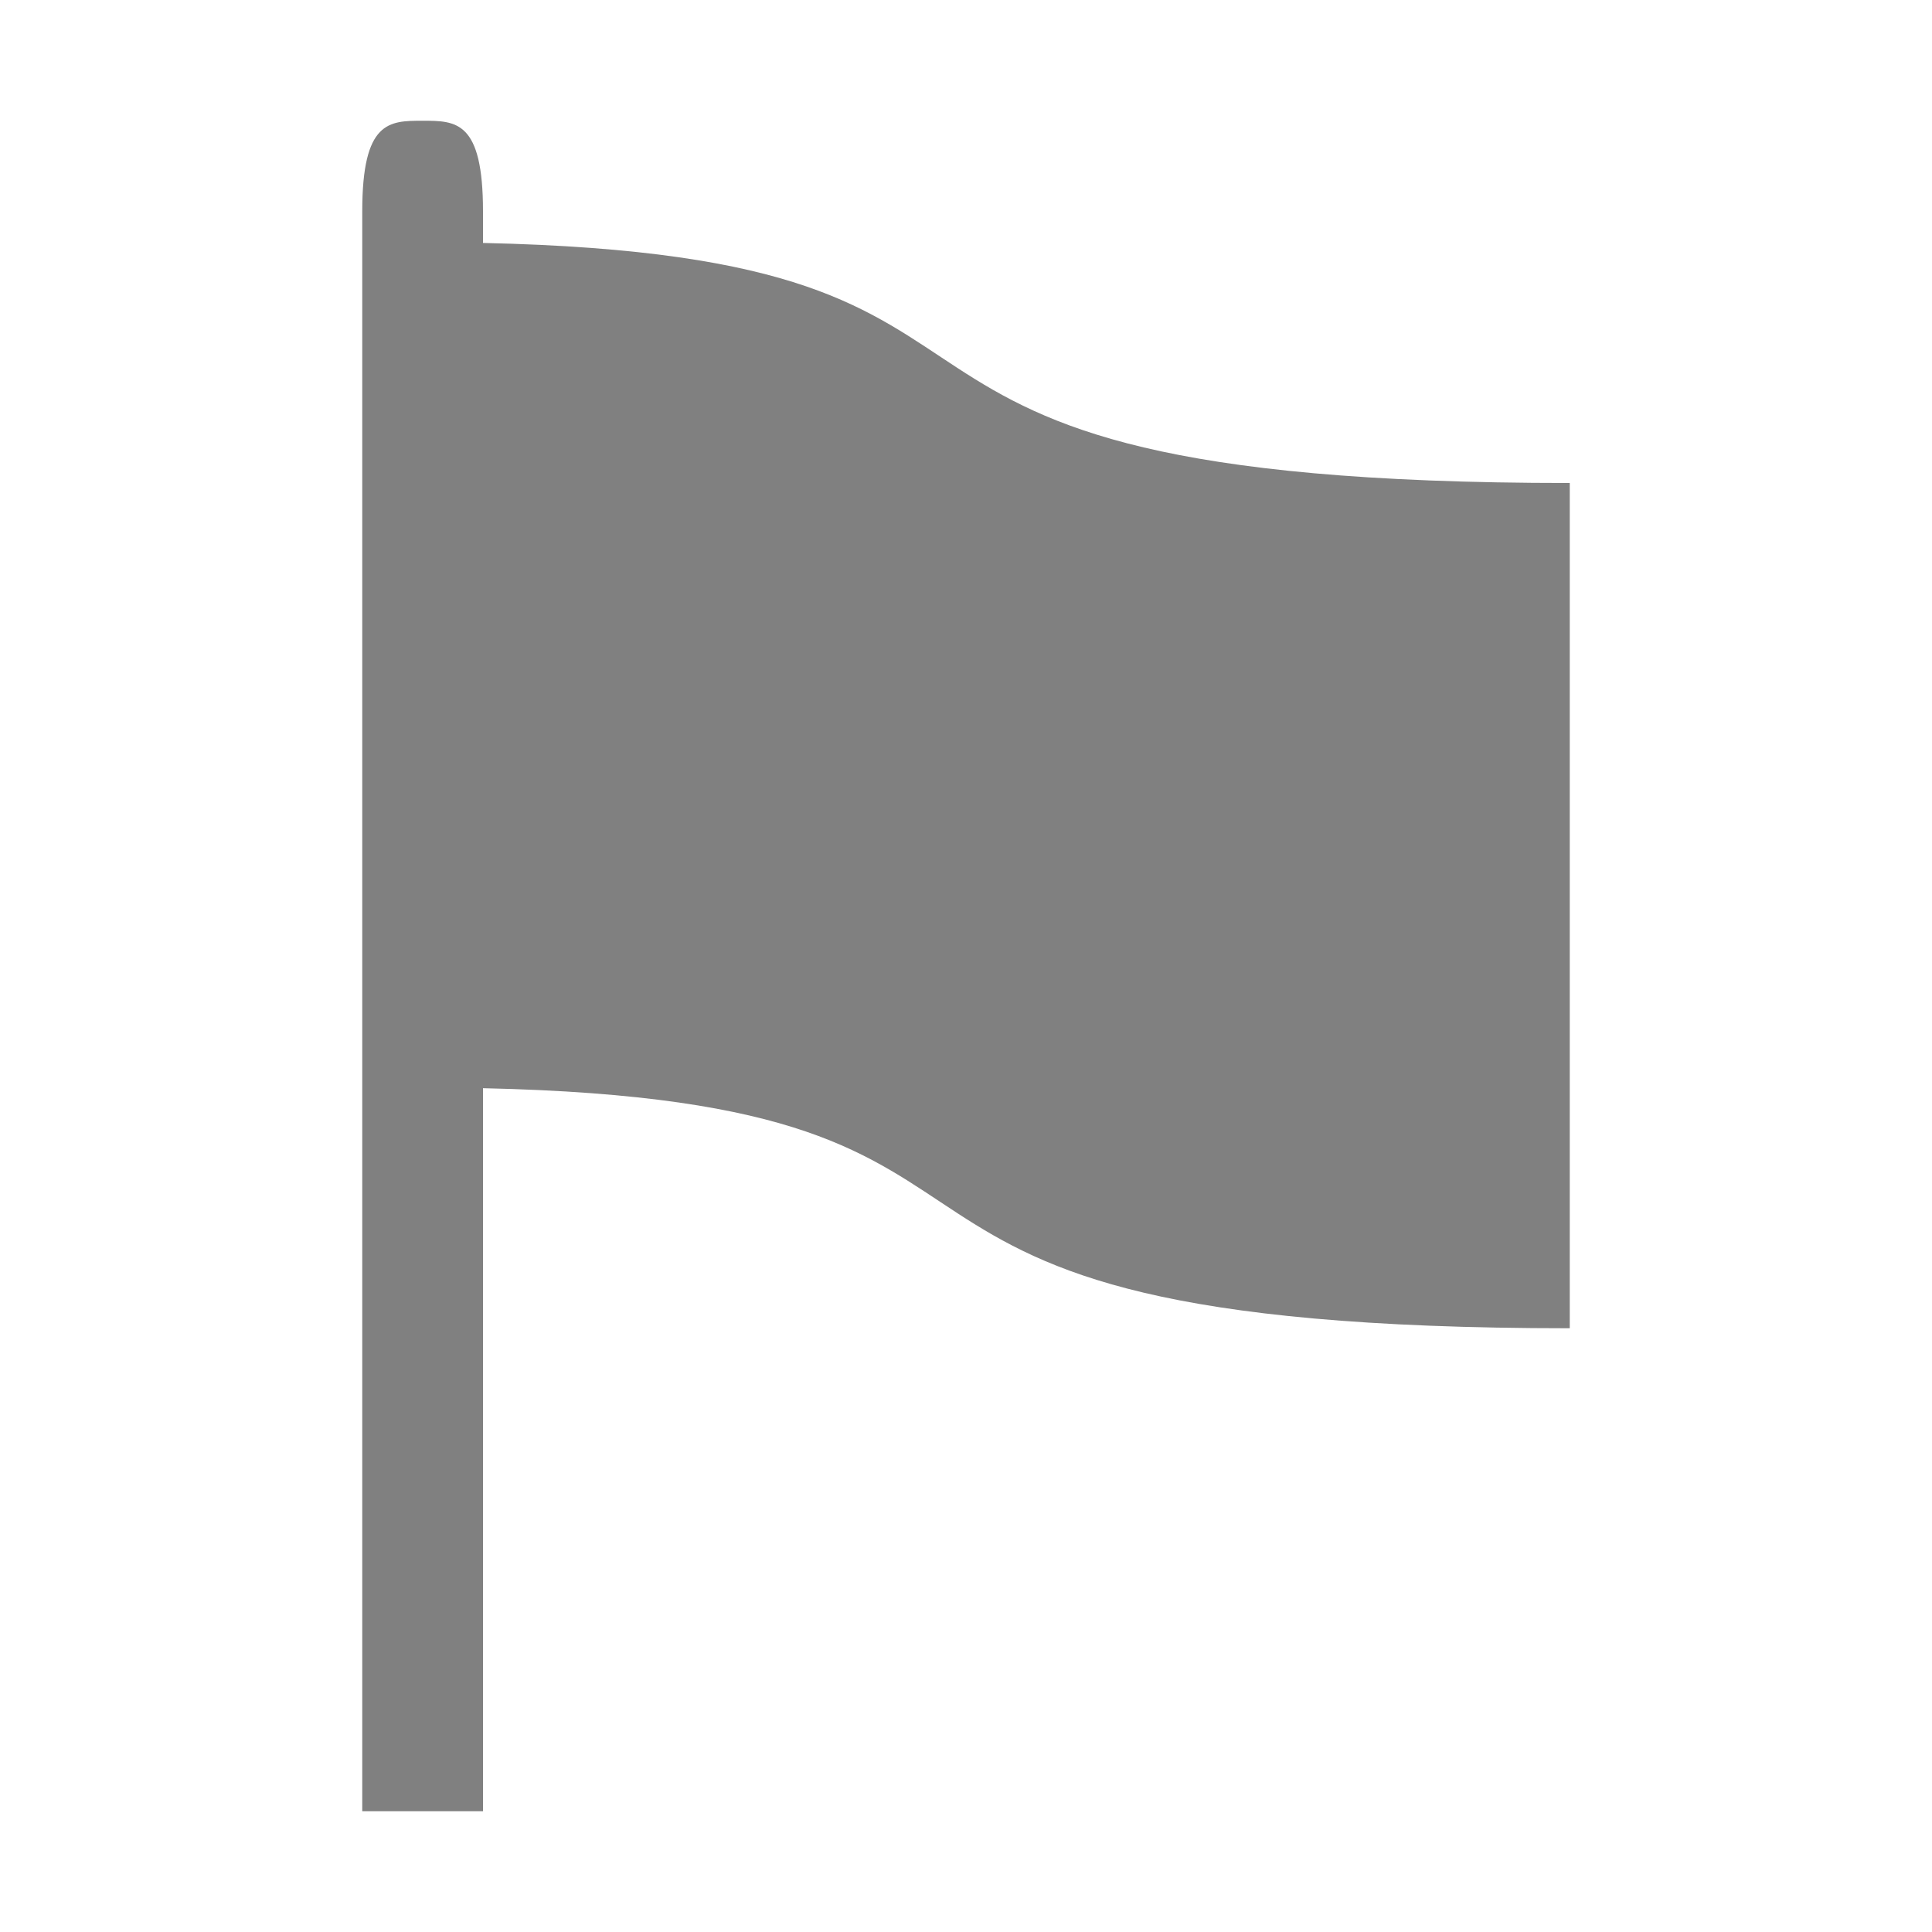
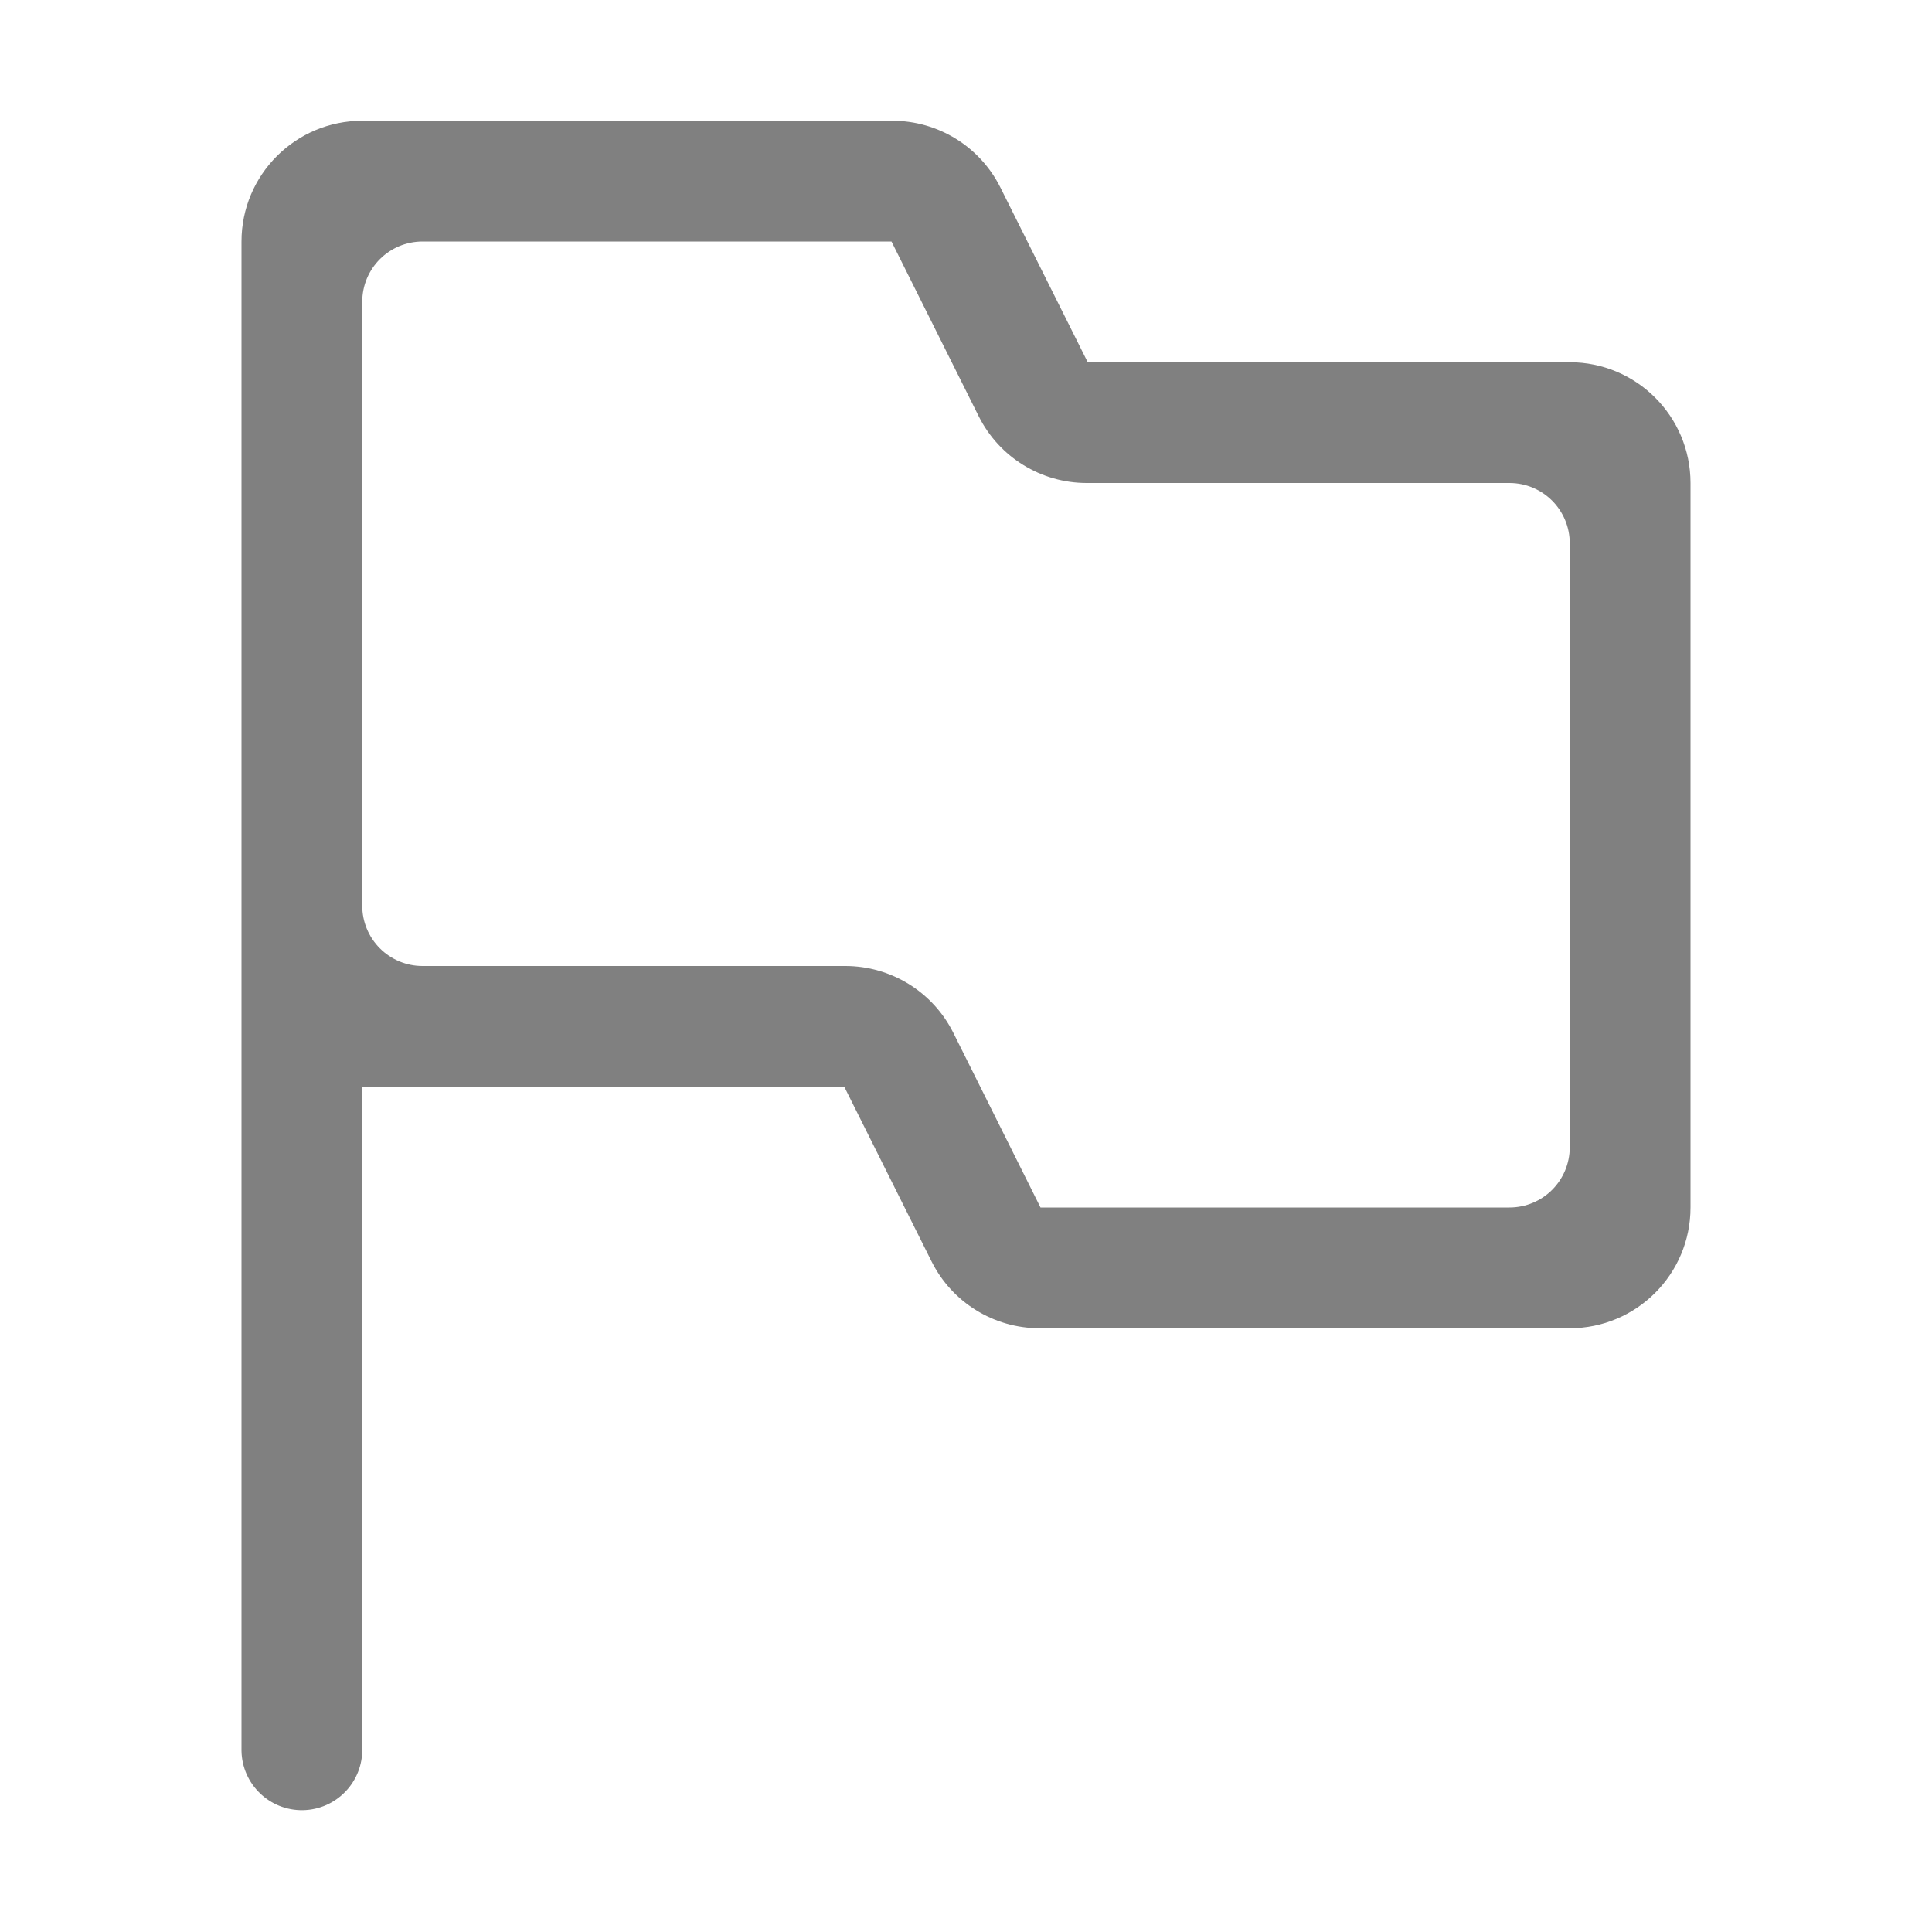
- <svg xmlns="http://www.w3.org/2000/svg" version="1.1" viewBox="0 0 16 16">
-   <g transform="translate(0,2e-5)" fill="#808080" fill-rule="evenodd">
-     <path d="m3.5 1c-0.277 0-0.5 0-0.5 0.75v13.25h1v-5.988c5.27 0.115 2.215 1.988 9 1.988v-7c-6.785 0-3.73-1.873-9-1.988v-0.262c0-0.75-0.223-0.75-0.5-0.75z" />
-   </g>
+ <svg xmlns="http://www.w3.org/2000/svg" viewBox="0 0 16 16">
+   <path d="M3 1a1 1 0 0 0-1 1v12.5a.5.5 0 1 0 1-.018V9h3.992l.723 1.447a1 1 0 0 0 .894.553H13a1 1 0 0 0 1-1V4a1 1 0 0 0-1-1H9.008l-.723-1.447A1 1 0 0 0 7.391 1H4zm.5 1h3.883l.722 1.447A1 1 0 0 0 9 4h3.5c.277 0 .5.223.5.5v5c0 .277-.223.5-.5.5H8.617l-.722-1.447A1 1 0 0 0 7 8H3.5a.499.499 0 0 1-.5-.5v-5c0-.277.223-.5.5-.5z" fill="gray" style="font-feature-settings:normal;font-variant-alternates:normal;font-variant-caps:normal;font-variant-ligatures:normal;font-variant-numeric:normal;font-variant-position:normal;isolation:auto;mix-blend-mode:normal;shape-padding:0;text-decoration-color:#000;text-decoration-line:none;text-decoration-style:solid;text-indent:0;text-orientation:mixed;text-transform:none;white-space:normal" />
</svg>
